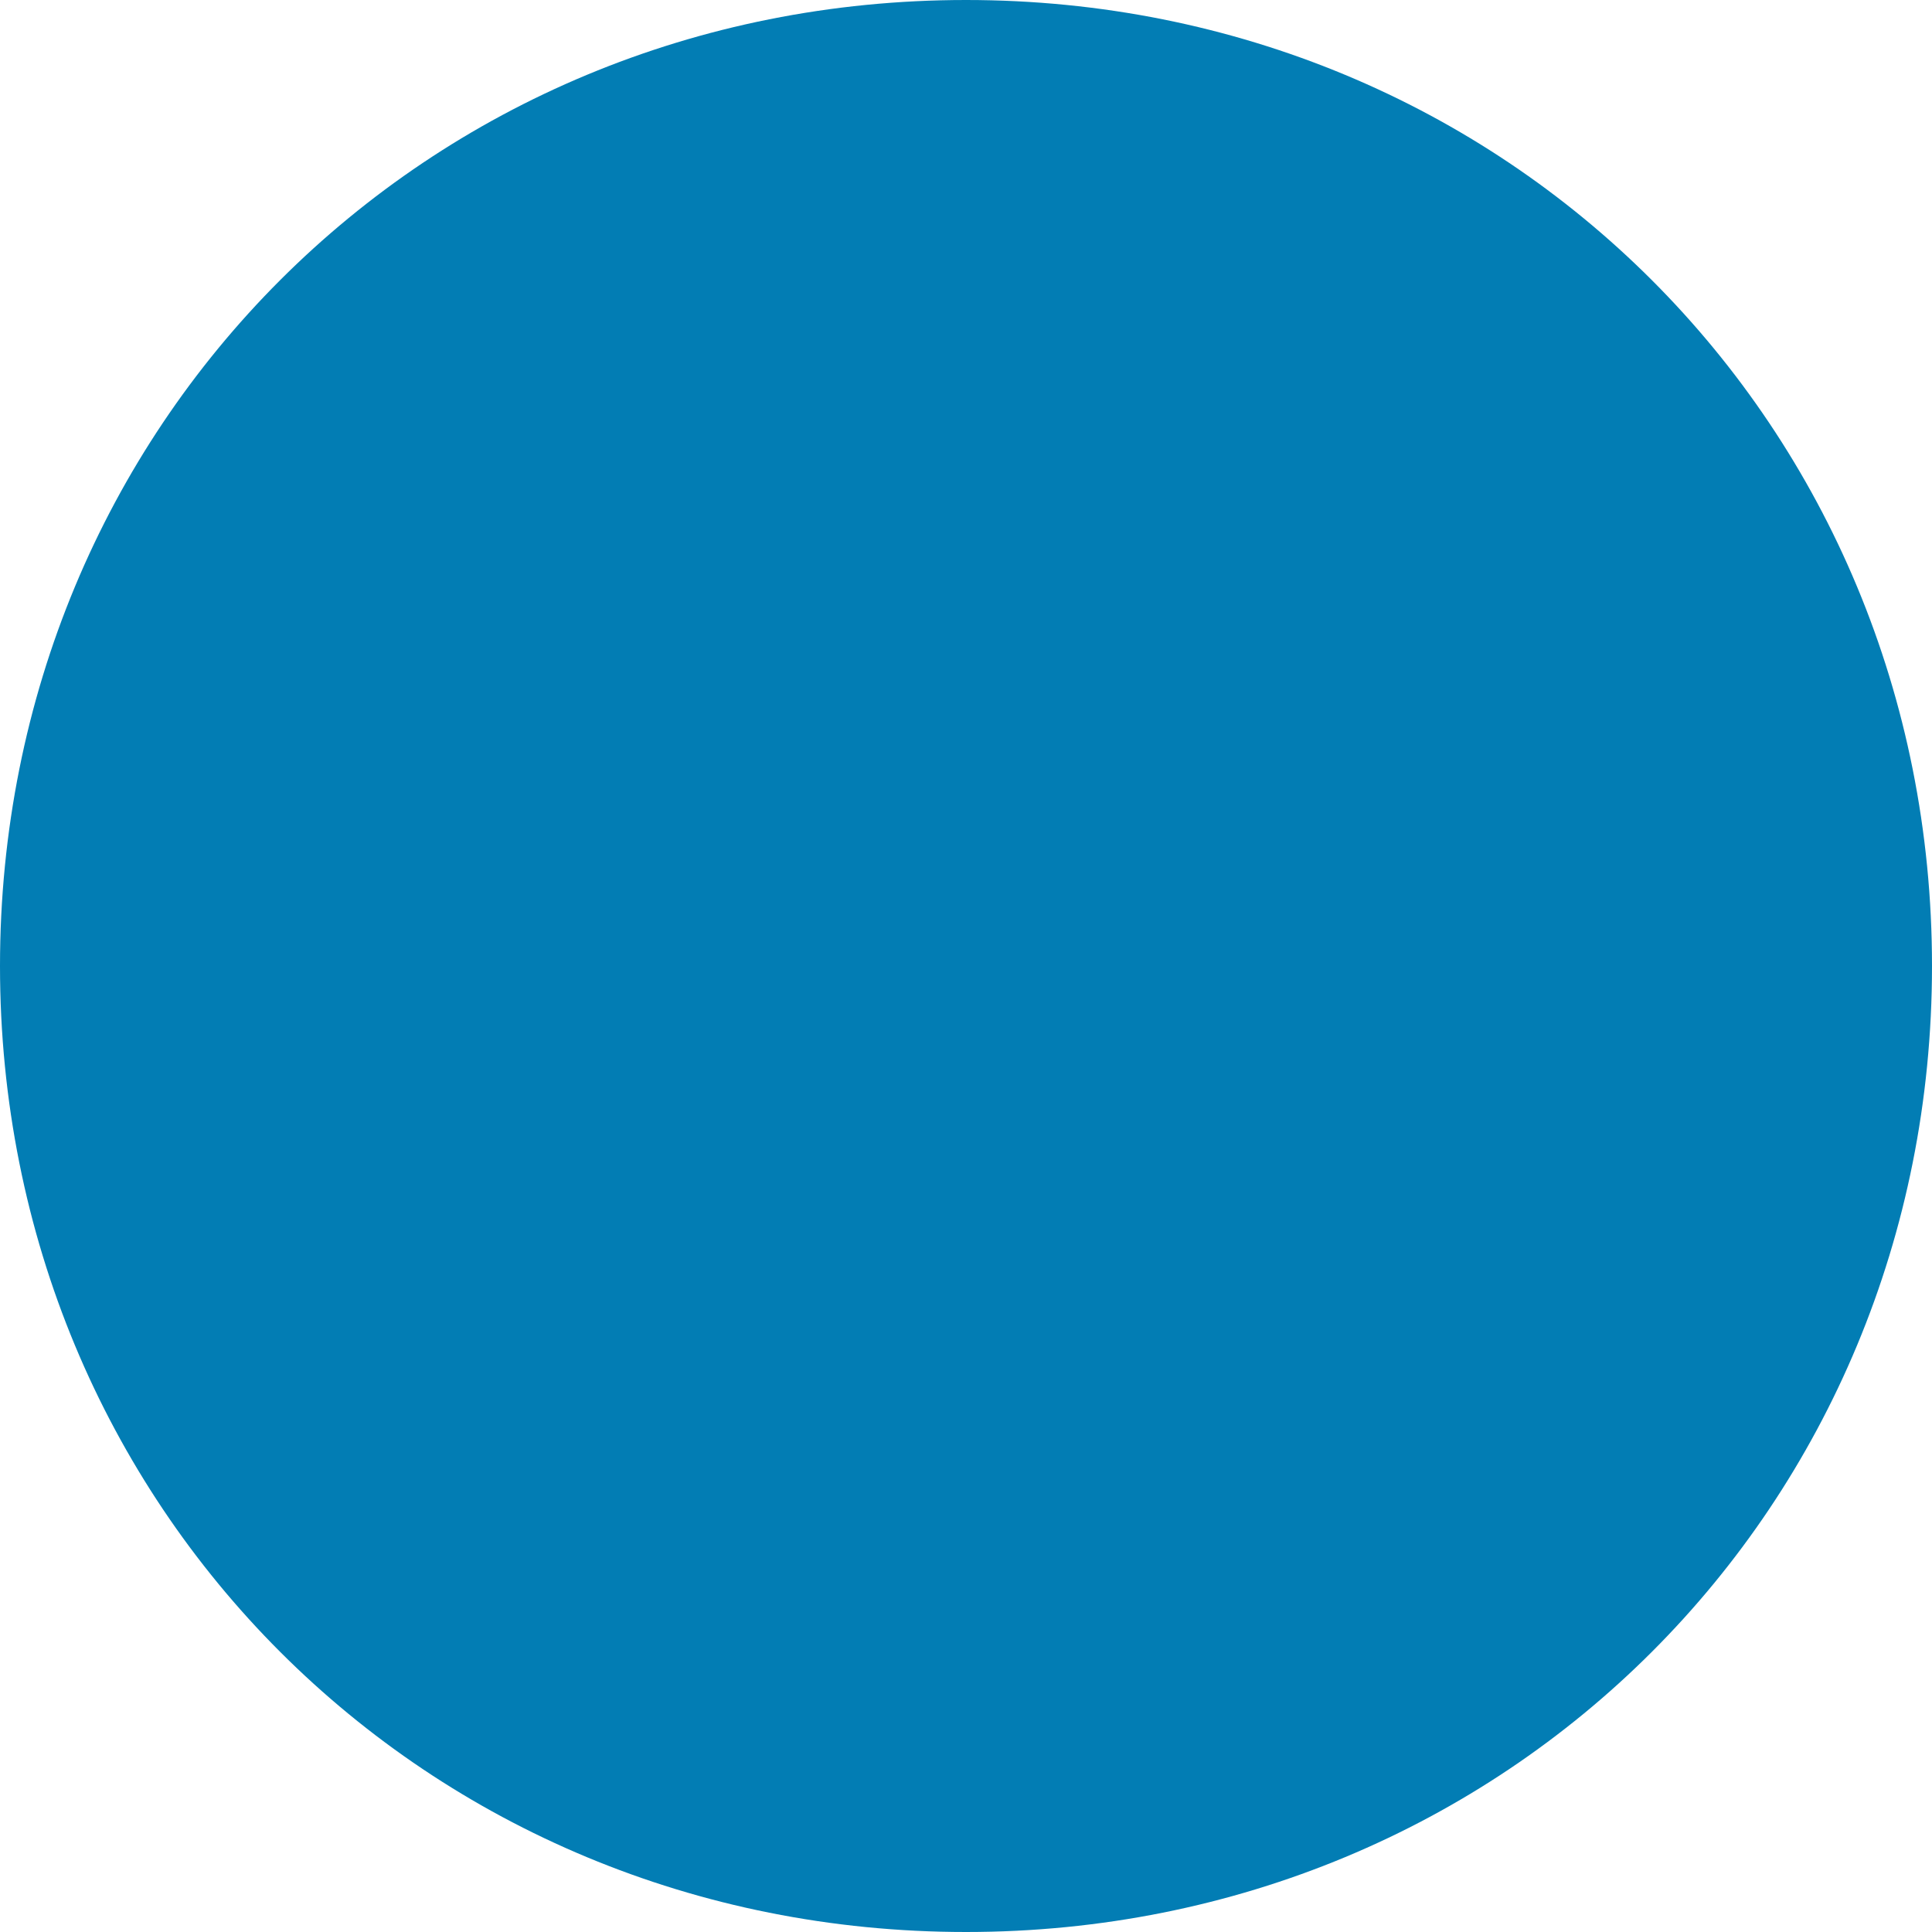
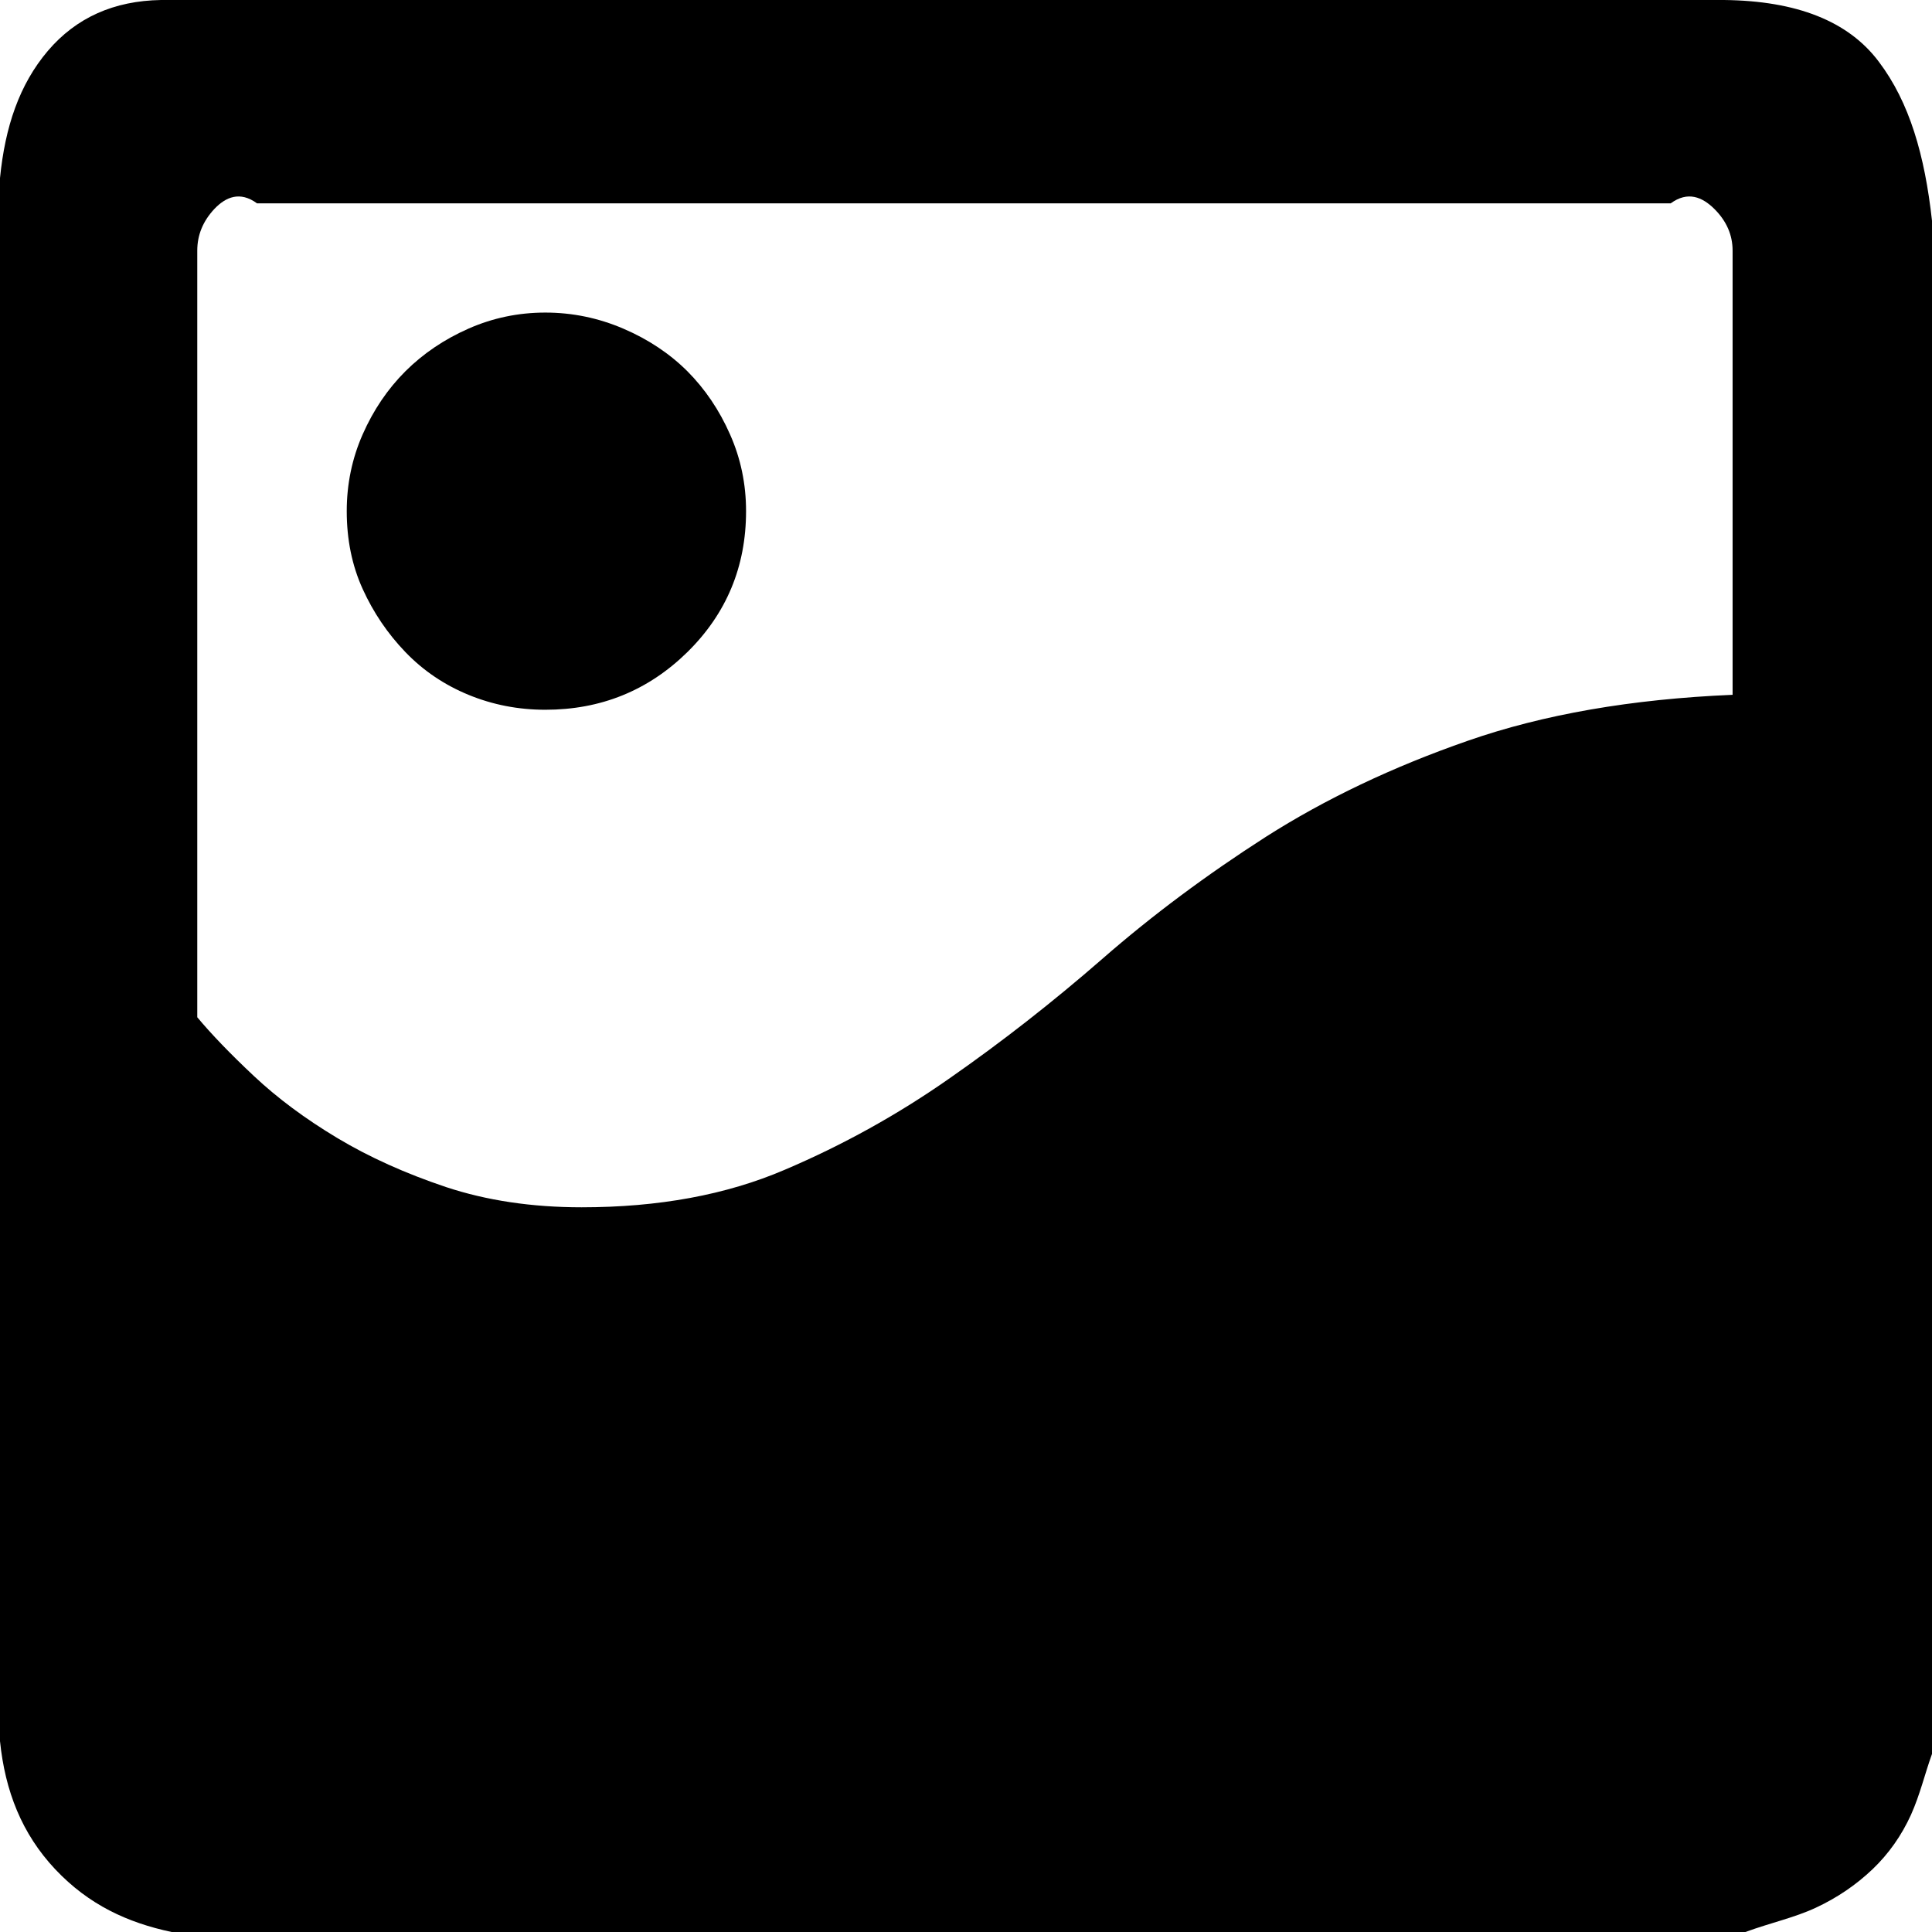
- <svg xmlns="http://www.w3.org/2000/svg" version="1.1" width="10px" height="10px">
-   <g transform="matrix(1 0 0 1 -967 -211 )">
-     <path d="M 972 211  C 974.8 211  977 213.2  977 216  C 977 218.8  974.8 221  972 221  C 969.2 221  967 218.8  967 216  C 967 213.2  969.2 211  972 211  Z " fill-rule="nonzero" fill="#027db4" stroke="none" />
+ <svg xmlns="http://www.w3.org/2000/svg" version="1.1" width="19px" height="19px">
+   <g transform="matrix(1 0 0 1 -16 -184 )">
+     <path d="M 4.607 3.232  C 4.845 3.127  5.097 3.074  5.363 3.074  C 5.629 3.074  5.885 3.127  6.13 3.232  C 6.375 3.337  6.585 3.477  6.76 3.651  C 6.934 3.826  7.074 4.033  7.179 4.271  C 7.285 4.509  7.337 4.761  7.337 5.027  C 7.337 5.573  7.144 6.035  6.76 6.413  C 6.375 6.791  5.909 6.98  5.363 6.98  C 5.097 6.98  4.845 6.931  4.607 6.833  C 4.369 6.735  4.162 6.595  3.987 6.413  C 3.812 6.231  3.672 6.024  3.567 5.793  C 3.462 5.562  3.41 5.307  3.41 5.027  C 3.41 4.761  3.462 4.509  3.567 4.271  C 3.672 4.033  3.812 3.826  3.987 3.651  C 4.162 3.477  4.369 3.337  4.607 3.232  Z M 1.583 0  L 16.955 0  C 17.669 0.008  18.177 0.207  18.477 0.607  C 18.779 1.006  18.929 1.527  19 2.171  L 19 17.249  C 18.929 17.445  18.884 17.645  18.793 17.848  C 18.701 18.05  18.576 18.229  18.415 18.383  C 18.253 18.537  18.068 18.663  17.858 18.761  C 17.648 18.859  17.417 18.908  17.165 19  L 1.688 19  C 1.254 18.908  0.873 18.733  0.543 18.383  C 0.214 18.033  0.05 17.613  0 17.123  L 0 1.751  C 0.05 1.247  0.19 0.831  0.47 0.501  C 0.75 0.172  1.121 0.008  1.583 0  Z M 17.039 6.833  L 17.039 2.465  C 17.039 2.311  16.98 2.175  16.86 2.055  C 16.741 1.937  16.598 1.877  16.43 2  L 2.528 2  C 2.36 1.877  2.22 1.937  2.108 2.055  C 1.996 2.175  1.94 2.311  1.94 2.465  L 1.94 2.486  L 1.94 10.004  C 2.08 10.172  2.265 10.364  2.497 10.582  C 2.728 10.799  3.001 11.002  3.316 11.191  C 3.631 11.38  3.987 11.54  4.386 11.674  C 4.785 11.806  5.23 11.873  5.72 11.873  C 6.476 11.873  7.141 11.751  7.715 11.505  C 8.289 11.261  8.832 10.96  9.342 10.602  C 9.854 10.245  10.354 9.854  10.844 9.427  C 11.334 8.999  11.87 8.601  12.45 8.229  C 13.031 7.859  13.693 7.543  14.435 7.285  C 15.177 7.026  16.045 6.875  17.039 6.833  Z " fill-rule="nonzero" fill="#000000" stroke="none" transform="matrix(1 0 0 1 16 184 )" />
  </g>
</svg>
